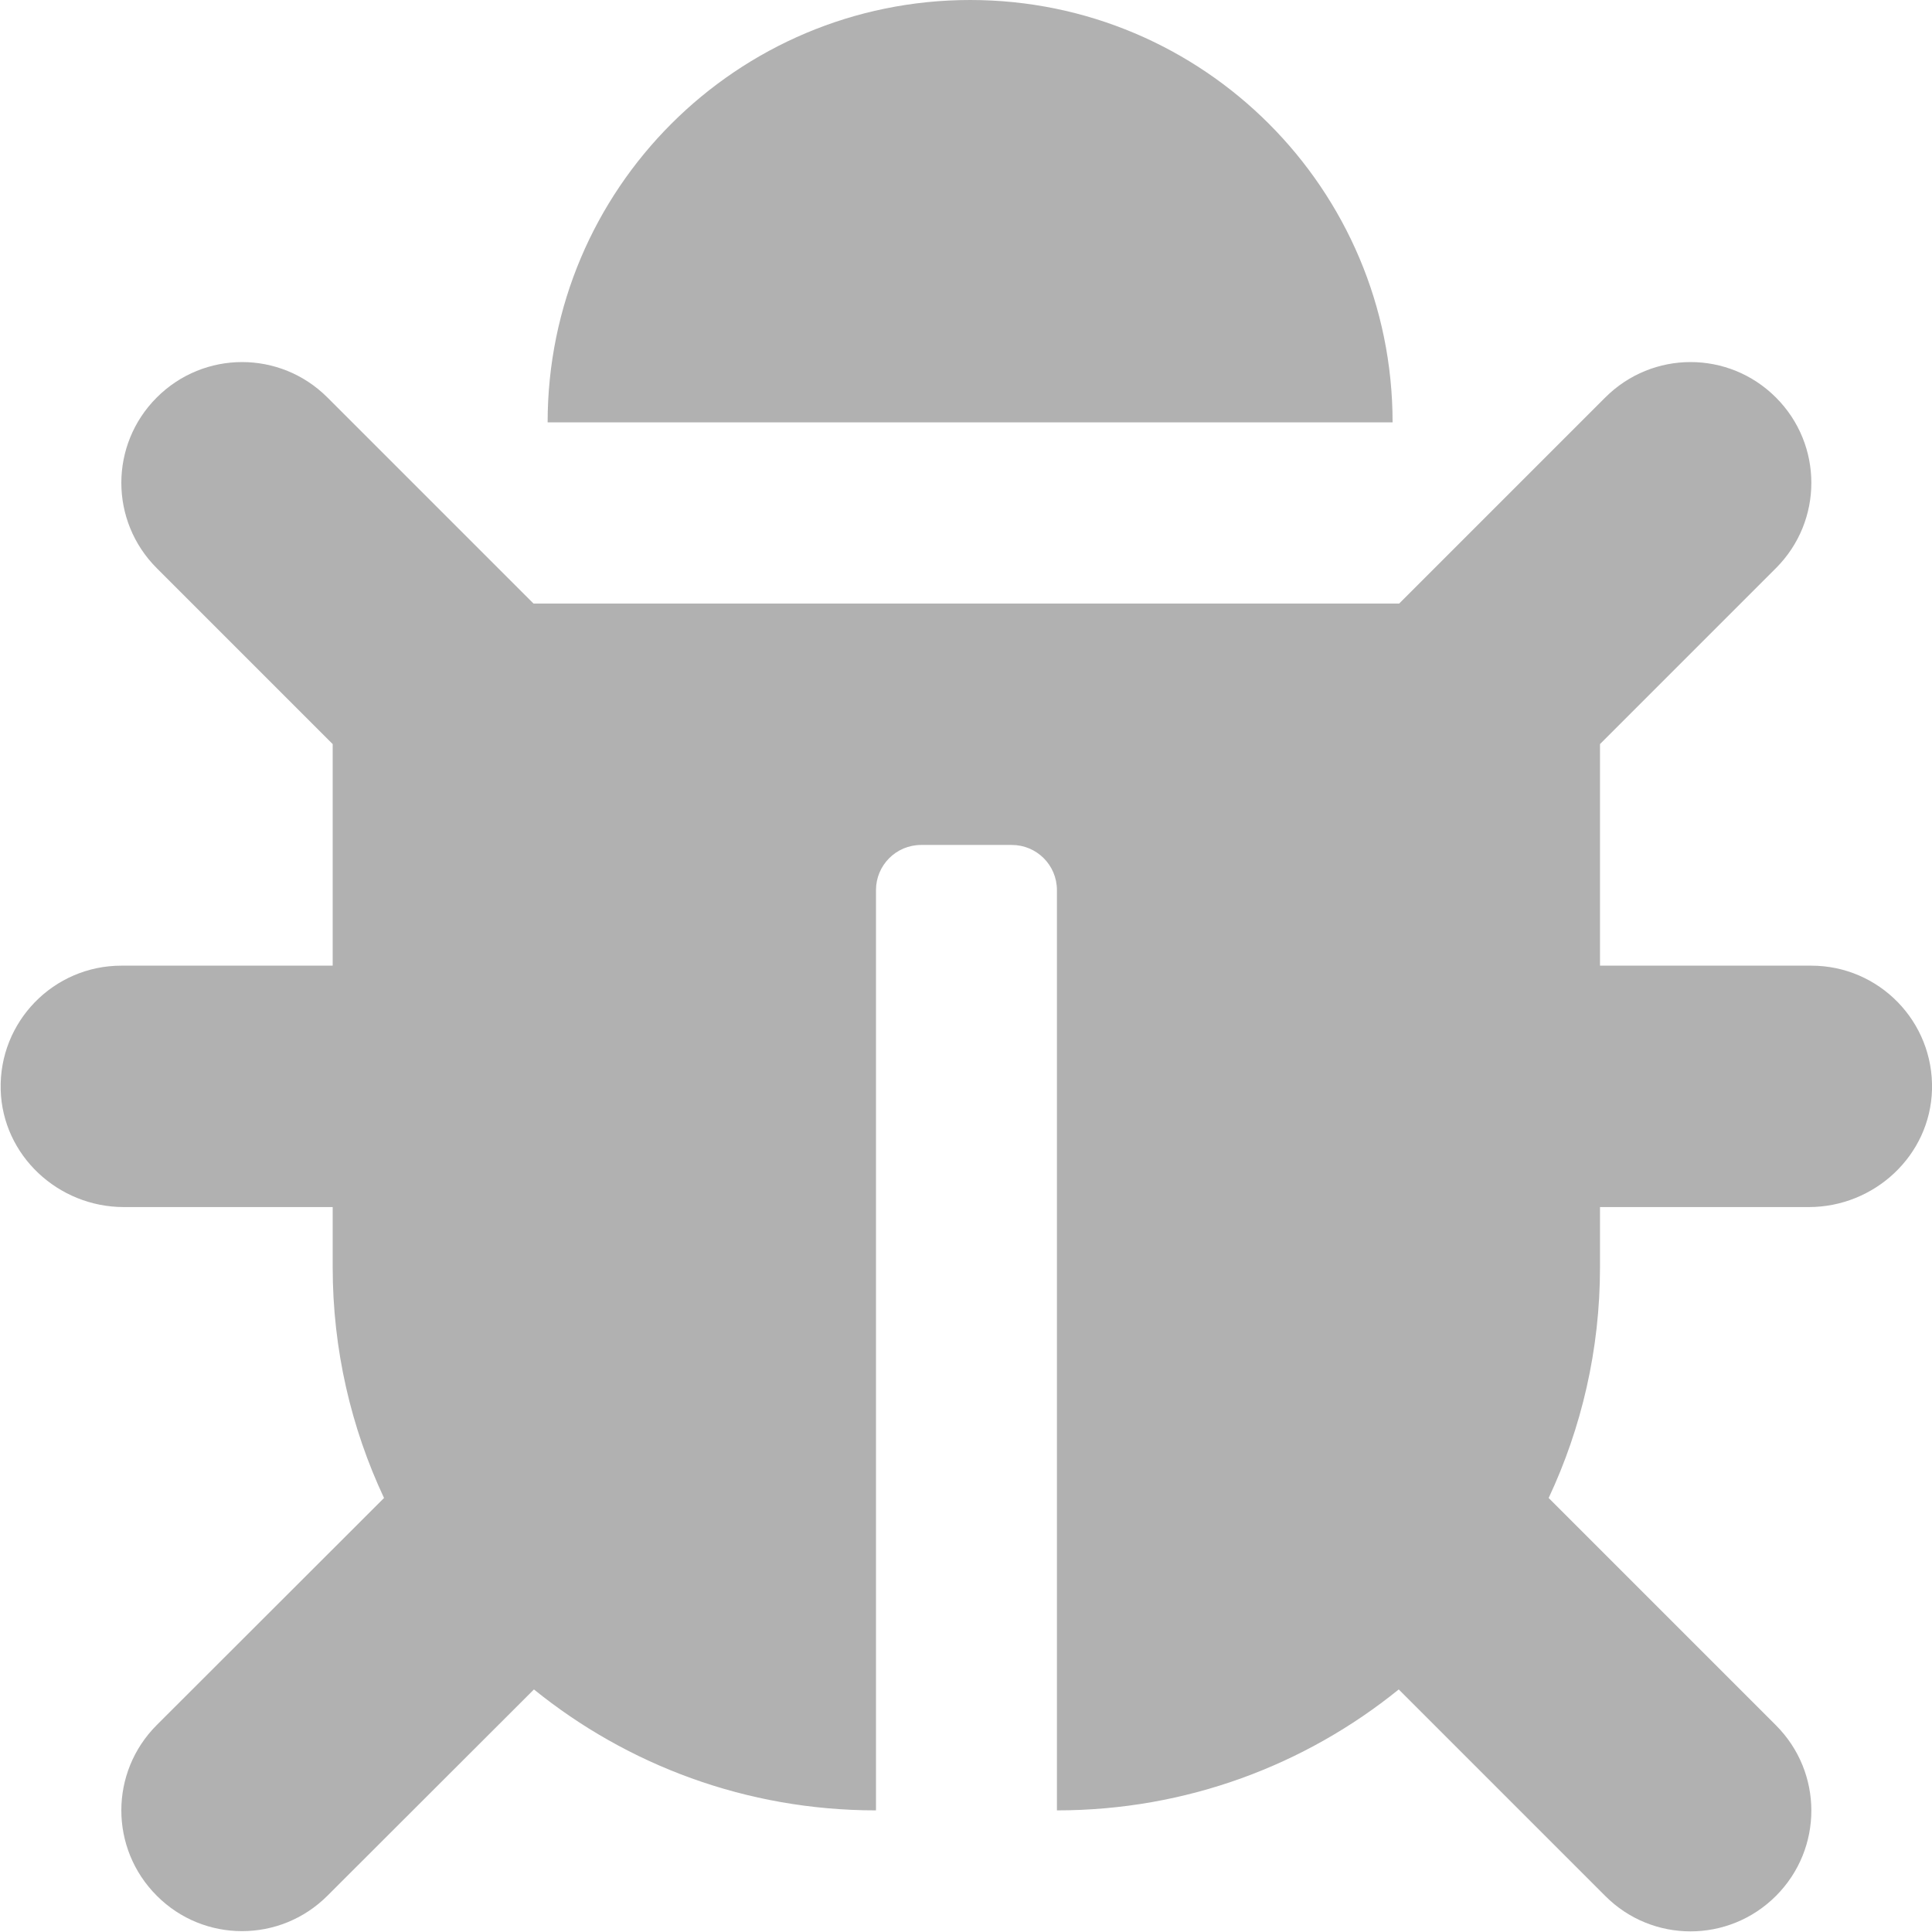
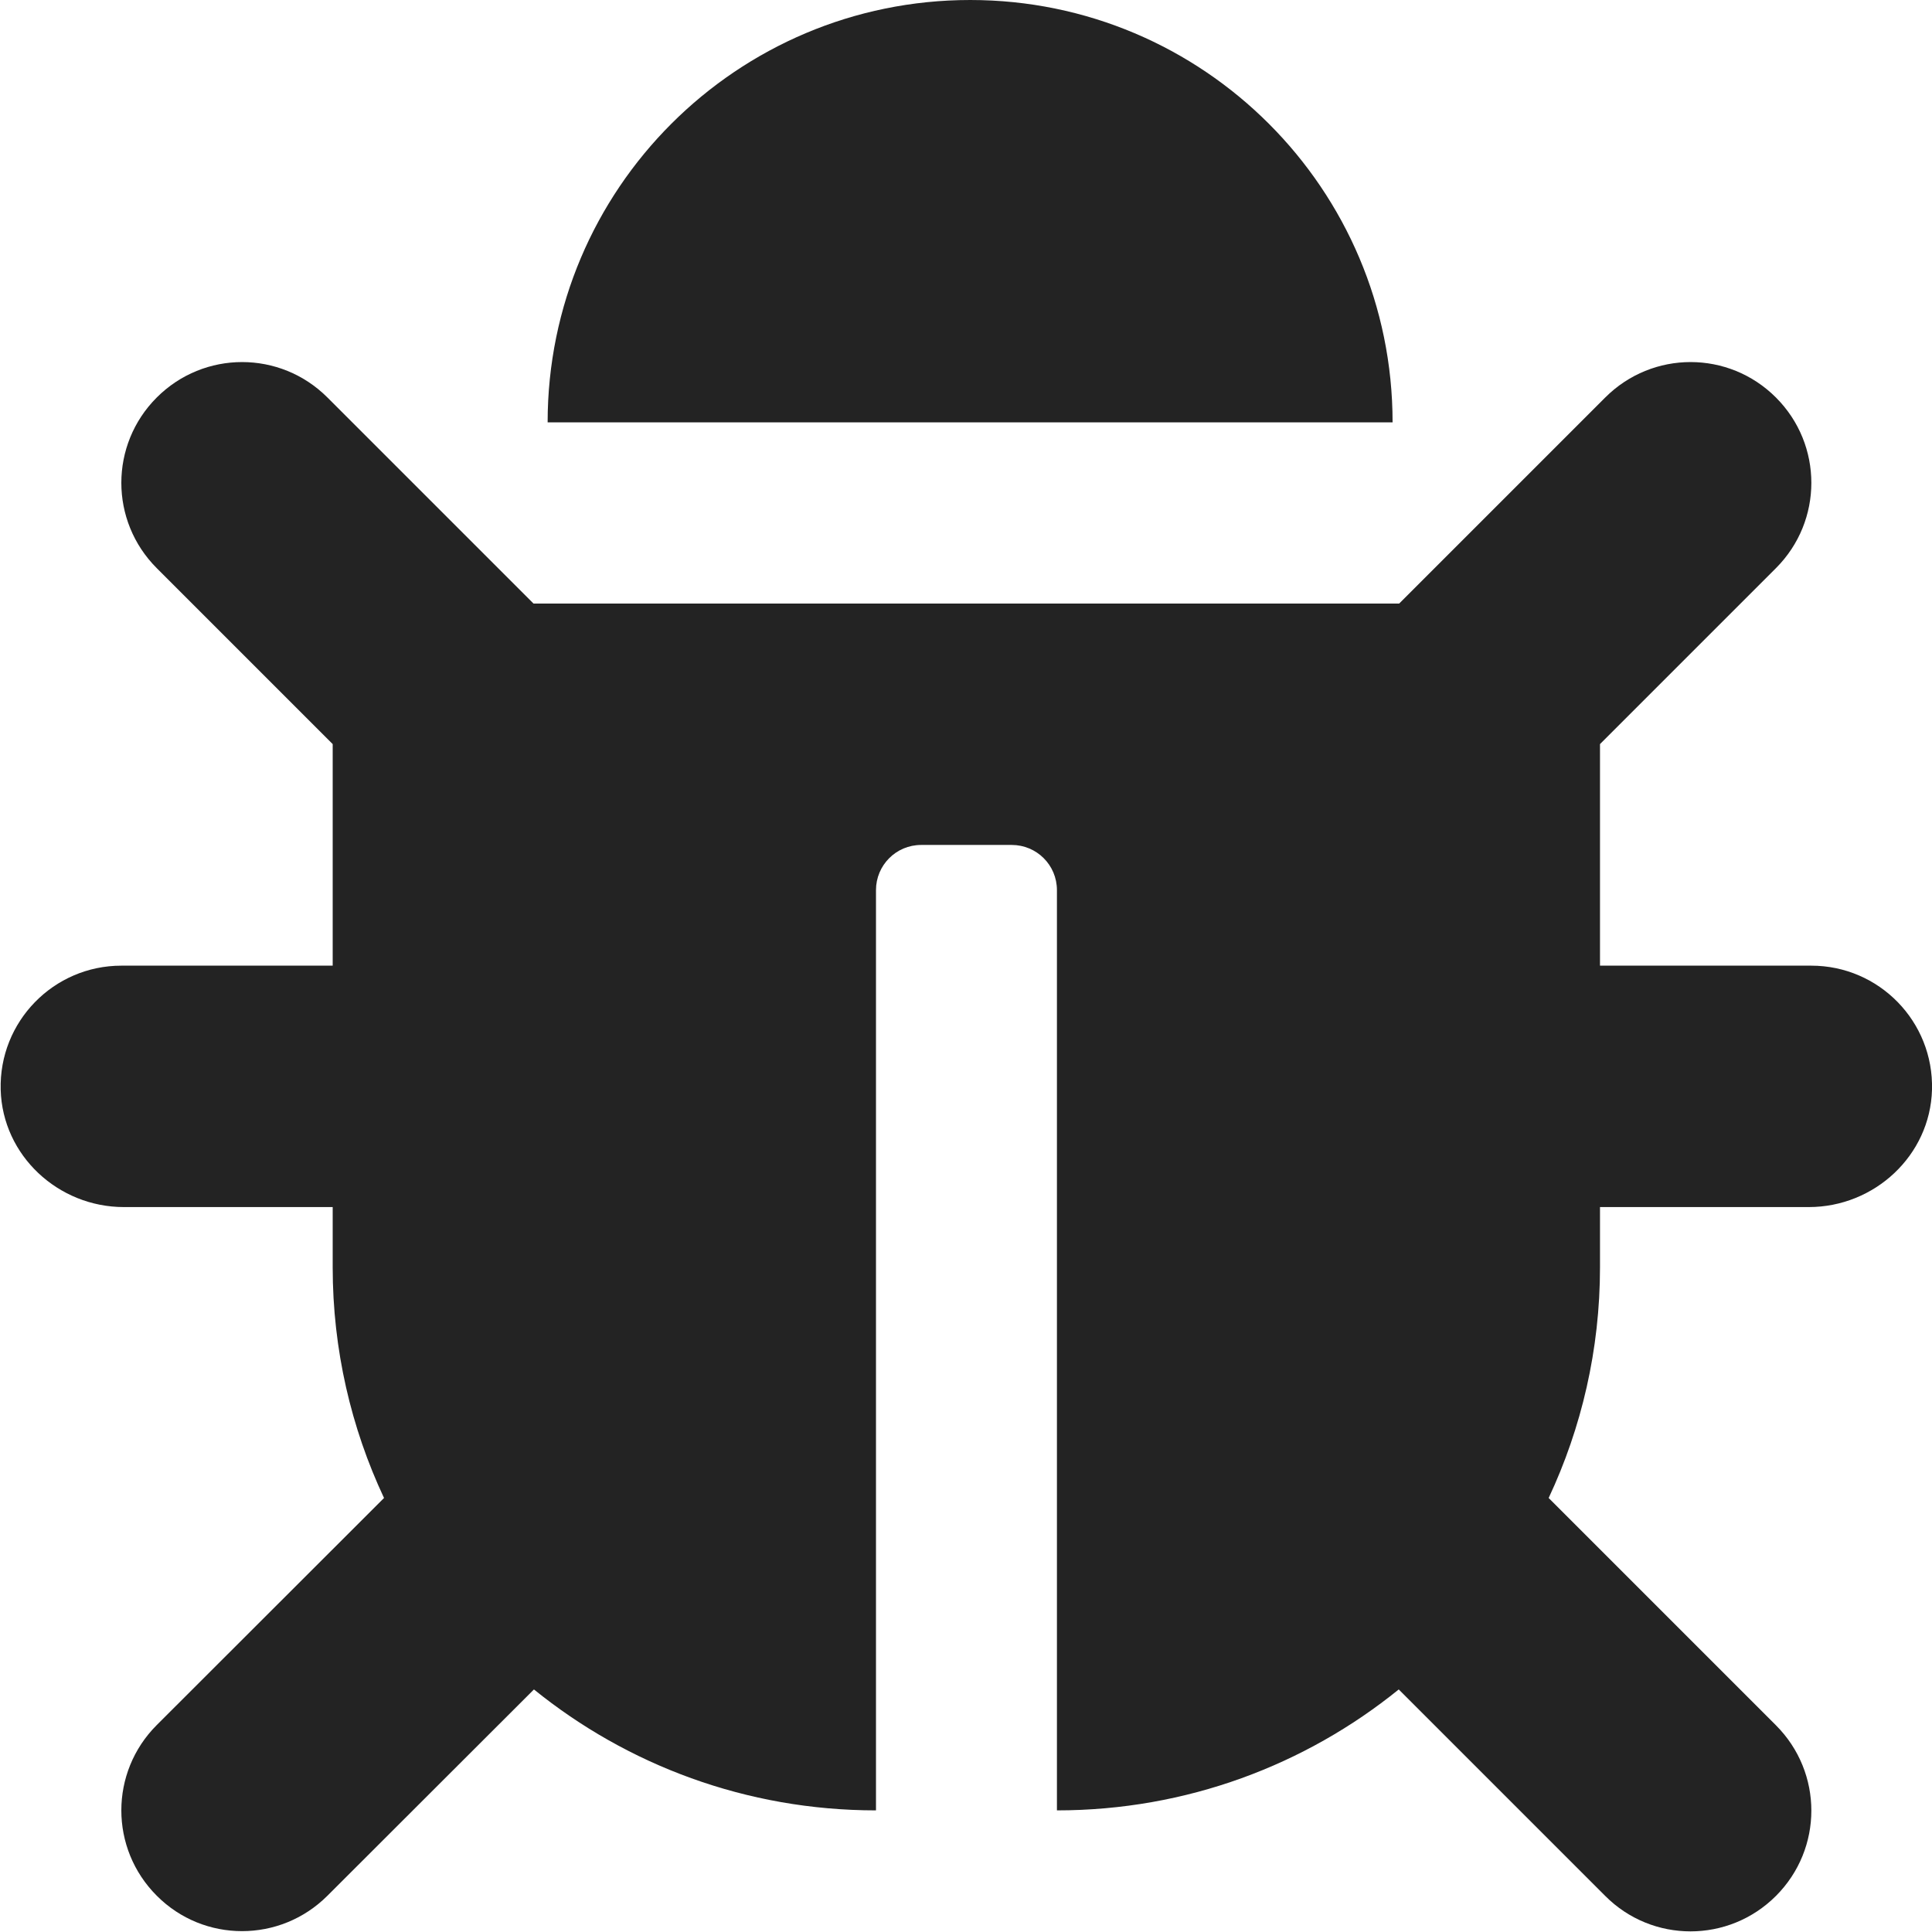
<svg xmlns="http://www.w3.org/2000/svg" width="32" height="32" viewBox="0 0 8.467 8.467" version="1.1" id="svg8">
  <defs id="defs2" />
-   <path id="path1061" d="M 8.467,4.776 C 8.459,5.064 8.215,5.29 7.927,5.29 H 7.012 v 0.264 c 0,0.361 -0.081,0.704 -0.225,1.011 l 0.996,0.996 c 0.207,0.207 0.207,0.541 0,0.748 -0.207,0.207 -0.542,0.207 -0.748,0 L 6.13,7.404 C 5.721,7.735 5.2,7.934 4.632,7.934 V 3.901 c 0,-0.11 -0.089,-0.198 -0.198,-0.198 H 4.037 c -0.11,0 -0.198,0.089 -0.198,0.198 V 7.934 C 3.271,7.934 2.749,7.735 2.34,7.404 L 1.435,8.308 c -0.207,0.207 -0.542,0.207 -0.748,0 -0.207,-0.207 -0.207,-0.541 0,-0.748 L 1.683,6.565 C 1.539,6.258 1.458,5.915 1.458,5.554 V 5.29 H 0.543 c -0.288,0 -0.532,-0.226 -0.54,-0.514 -0.008,-0.299 0.232,-0.544 0.529,-0.544 H 1.458 V 3.261 L 0.687,2.49 c -0.207,-0.207 -0.207,-0.541 0,-0.748 0.207,-0.207 0.541,-0.207 0.748,0 L 2.338,2.645 H 6.132 L 7.035,1.742 c 0.207,-0.207 0.541,-0.207 0.748,0 0.207,0.207 0.207,0.541 0,0.748 L 7.012,3.261 v 0.971 h 0.926 c 0.297,0 0.537,0.245 0.529,0.544 z M 4.252,0 C 3.229,0 2.4,0.829 2.4,1.851 H 6.103 C 6.103,0.829 5.274,0 4.252,0 Z" style="fill:#b1b1b1;fill-opacity:1;stroke-width:0.017" />
+   <path id="path1061" d="M 8.467,4.776 C 8.459,5.064 8.215,5.29 7.927,5.29 H 7.012 v 0.264 c 0,0.361 -0.081,0.704 -0.225,1.011 l 0.996,0.996 c 0.207,0.207 0.207,0.541 0,0.748 -0.207,0.207 -0.542,0.207 -0.748,0 L 6.13,7.404 C 5.721,7.735 5.2,7.934 4.632,7.934 V 3.901 c 0,-0.11 -0.089,-0.198 -0.198,-0.198 H 4.037 c -0.11,0 -0.198,0.089 -0.198,0.198 V 7.934 C 3.271,7.934 2.749,7.735 2.34,7.404 L 1.435,8.308 c -0.207,0.207 -0.542,0.207 -0.748,0 -0.207,-0.207 -0.207,-0.541 0,-0.748 L 1.683,6.565 C 1.539,6.258 1.458,5.915 1.458,5.554 V 5.29 H 0.543 c -0.288,0 -0.532,-0.226 -0.54,-0.514 -0.008,-0.299 0.232,-0.544 0.529,-0.544 H 1.458 V 3.261 L 0.687,2.49 c -0.207,-0.207 -0.207,-0.541 0,-0.748 0.207,-0.207 0.541,-0.207 0.748,0 L 2.338,2.645 H 6.132 L 7.035,1.742 c 0.207,-0.207 0.541,-0.207 0.748,0 0.207,0.207 0.207,0.541 0,0.748 L 7.012,3.261 v 0.971 h 0.926 c 0.297,0 0.537,0.245 0.529,0.544 z M 4.252,0 C 3.229,0 2.4,0.829 2.4,1.851 H 6.103 C 6.103,0.829 5.274,0 4.252,0 Z" style="fill:#232323;fill-opacity:1;stroke-width:0.017" />
</svg>
